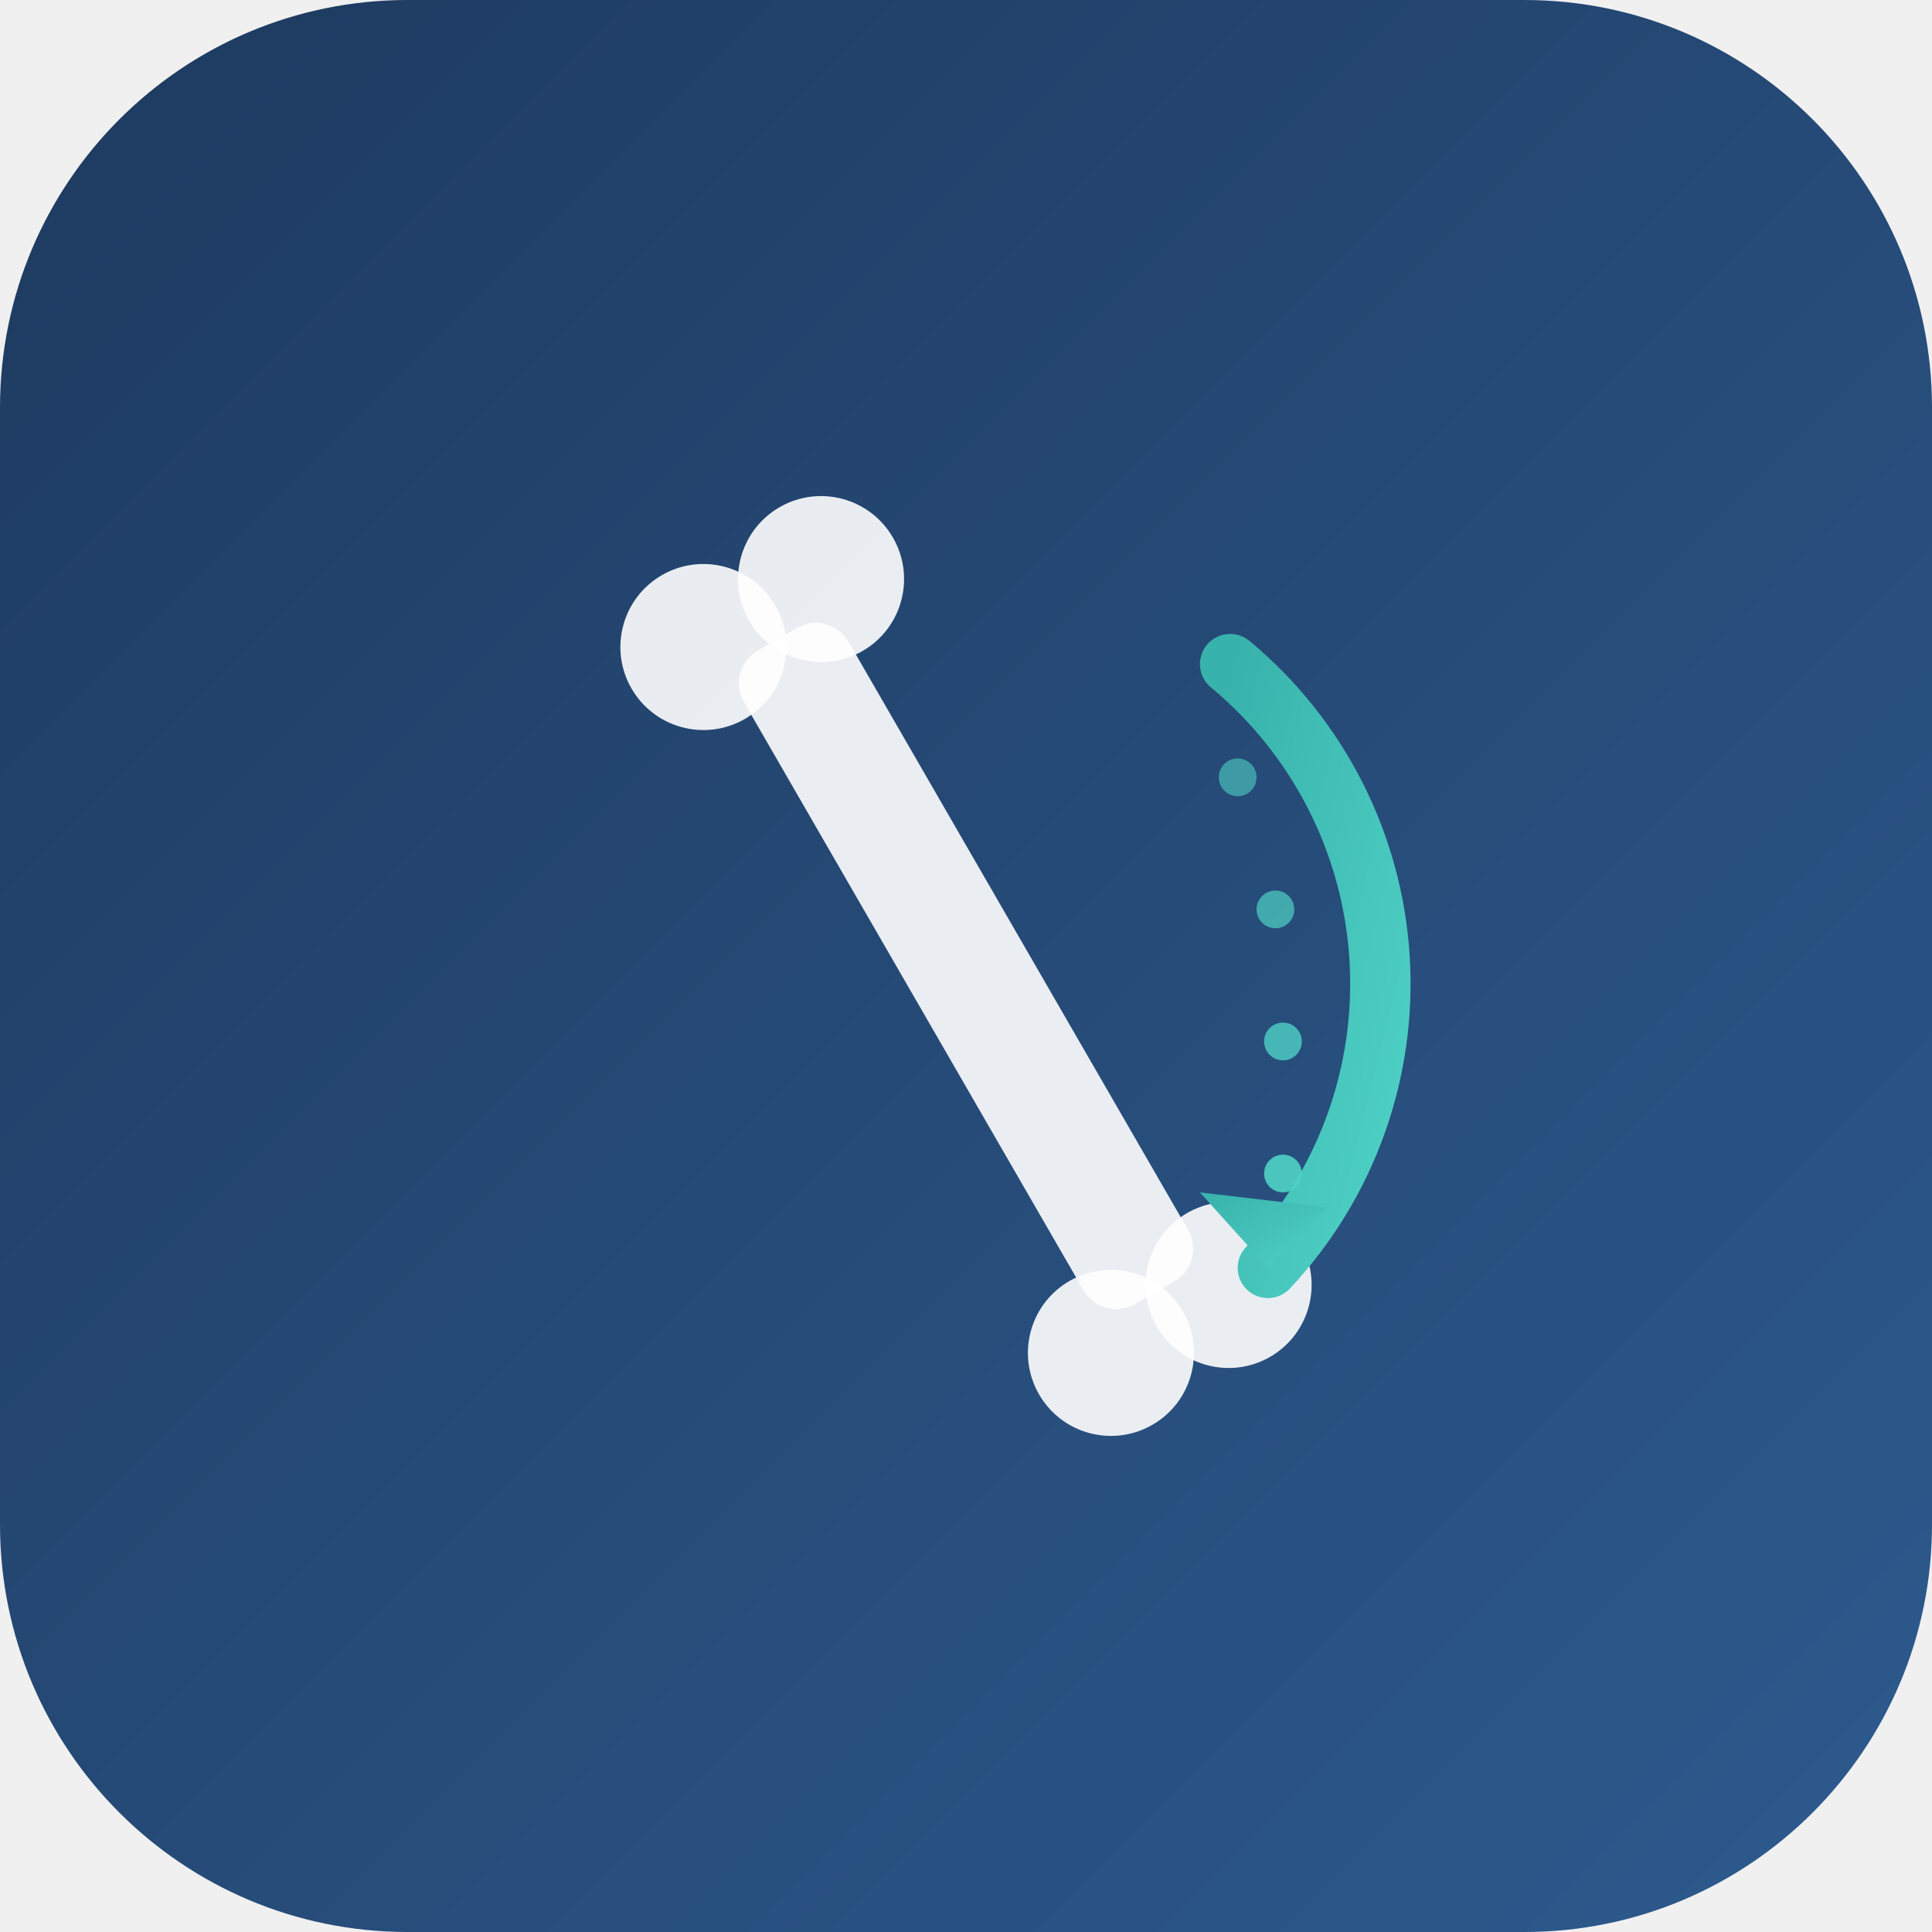
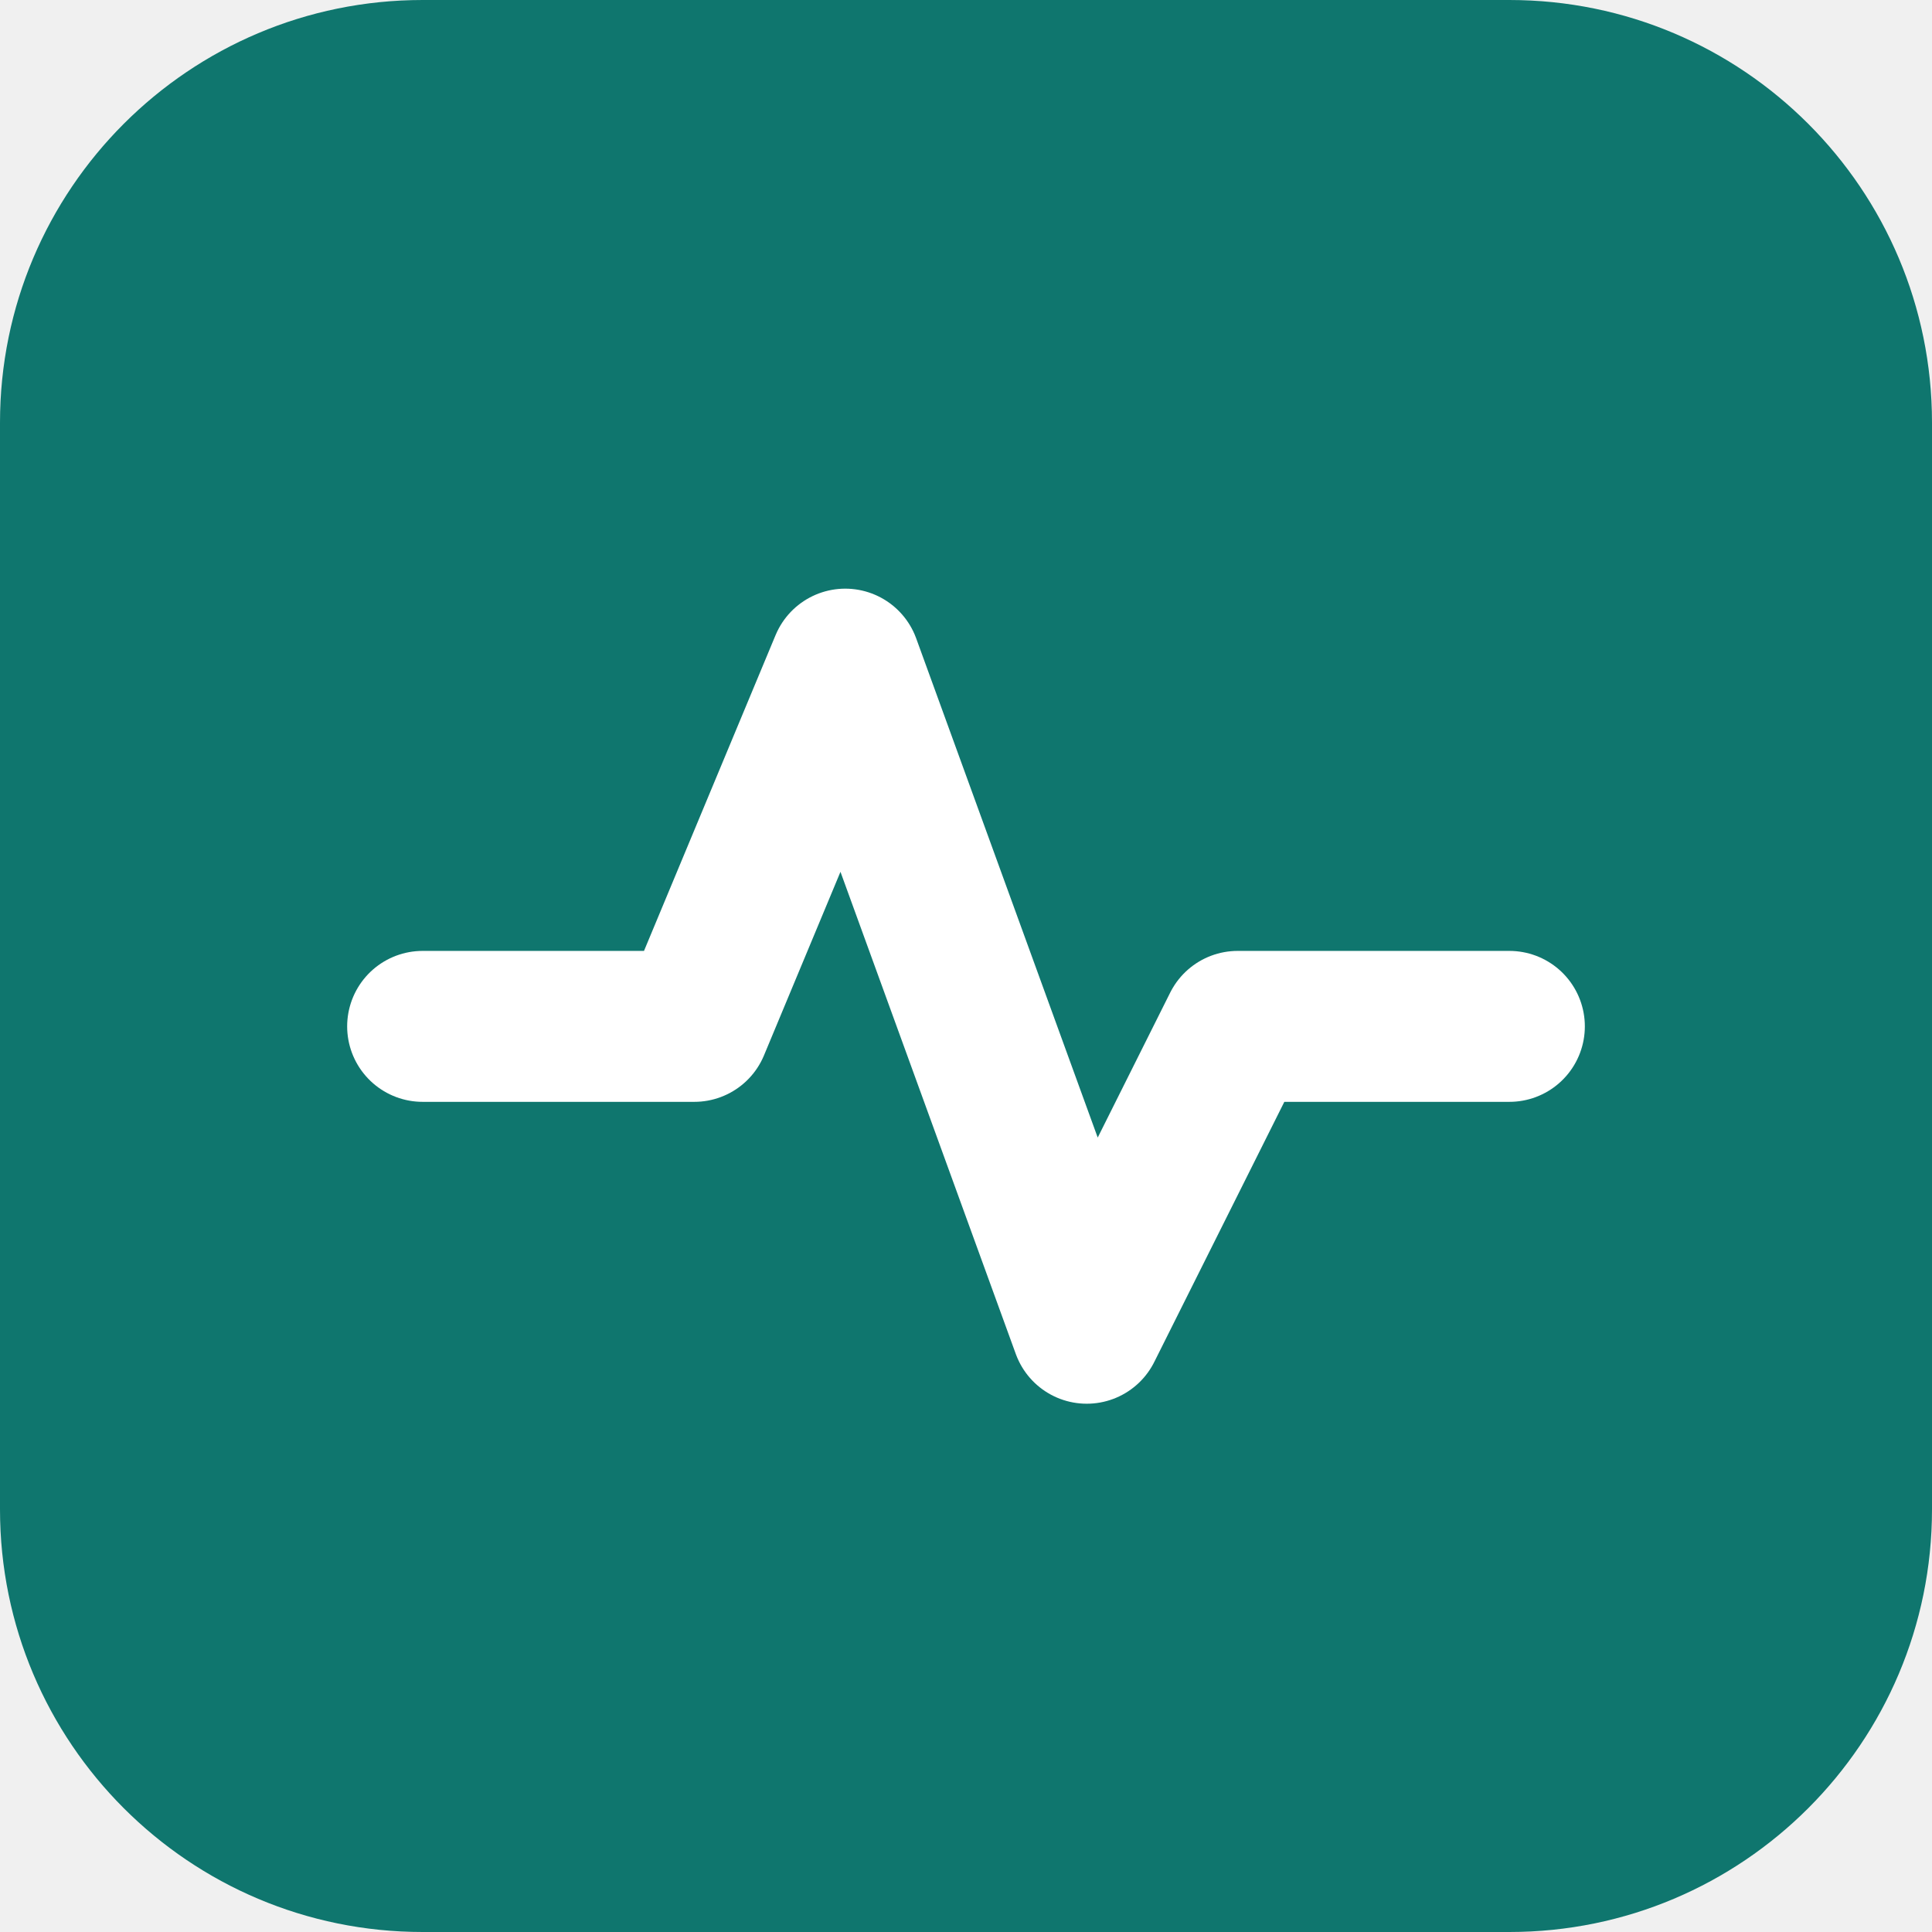
- <svg xmlns="http://www.w3.org/2000/svg" viewBox="0 0 512 512">
-   <defs>
-     <linearGradient id="bg" x1="0%" y1="0%" x2="100%" y2="100%">
-       <stop offset="0%" style="stop-color:#1e3a5f" />
-       <stop offset="100%" style="stop-color:#2d5a8e" />
-     </linearGradient>
-     <linearGradient id="accent" x1="0%" y1="0%" x2="100%" y2="100%">
-       <stop offset="0%" style="stop-color:#38b2ac" />
-       <stop offset="100%" style="stop-color:#4fd1c5" />
-     </linearGradient>
-   </defs>
-   <rect width="512" height="512" rx="108" fill="url(#bg)" />
-   <g transform="translate(256,256) rotate(-30)">
-     <rect x="-16" y="-100" width="32" height="200" rx="10" fill="white" opacity="0.9" />
-     <circle cx="-18" cy="-108" r="22" fill="white" opacity="0.9" />
-     <circle cx="18" cy="-108" r="22" fill="white" opacity="0.9" />
-     <circle cx="-18" cy="108" r="22" fill="white" opacity="0.9" />
-     <circle cx="18" cy="108" r="22" fill="white" opacity="0.9" />
-   </g>
-   <g transform="translate(256,256)">
-     <path d="M 70,-80 A 110,110 0 0,1 80,80" fill="none" stroke="url(#accent)" stroke-width="16" stroke-linecap="round" />
-     <polygon points="80,80 62,60 96,64" fill="url(#accent)" />
-     <circle cx="72" cy="-50" r="5" fill="#4fd1c5" opacity="0.6" />
-     <circle cx="82" cy="-15" r="5" fill="#4fd1c5" opacity="0.7" />
-     <circle cx="84" cy="20" r="5" fill="#4fd1c5" opacity="0.8" />
-     <circle cx="84" cy="55" r="5" fill="#4fd1c5" opacity="0.9" />
-   </g>
+ <svg xmlns="http://www.w3.org/2000/svg" viewBox="0 0 64 64">
+   <rect width="64" height="64" rx="14" fill="#0f766e" />
+   <path d="M14 34h9l5-12 8 22 5-10h9" fill="none" stroke="#fff" stroke-width="5" stroke-linecap="round" stroke-linejoin="round" />
</svg>
